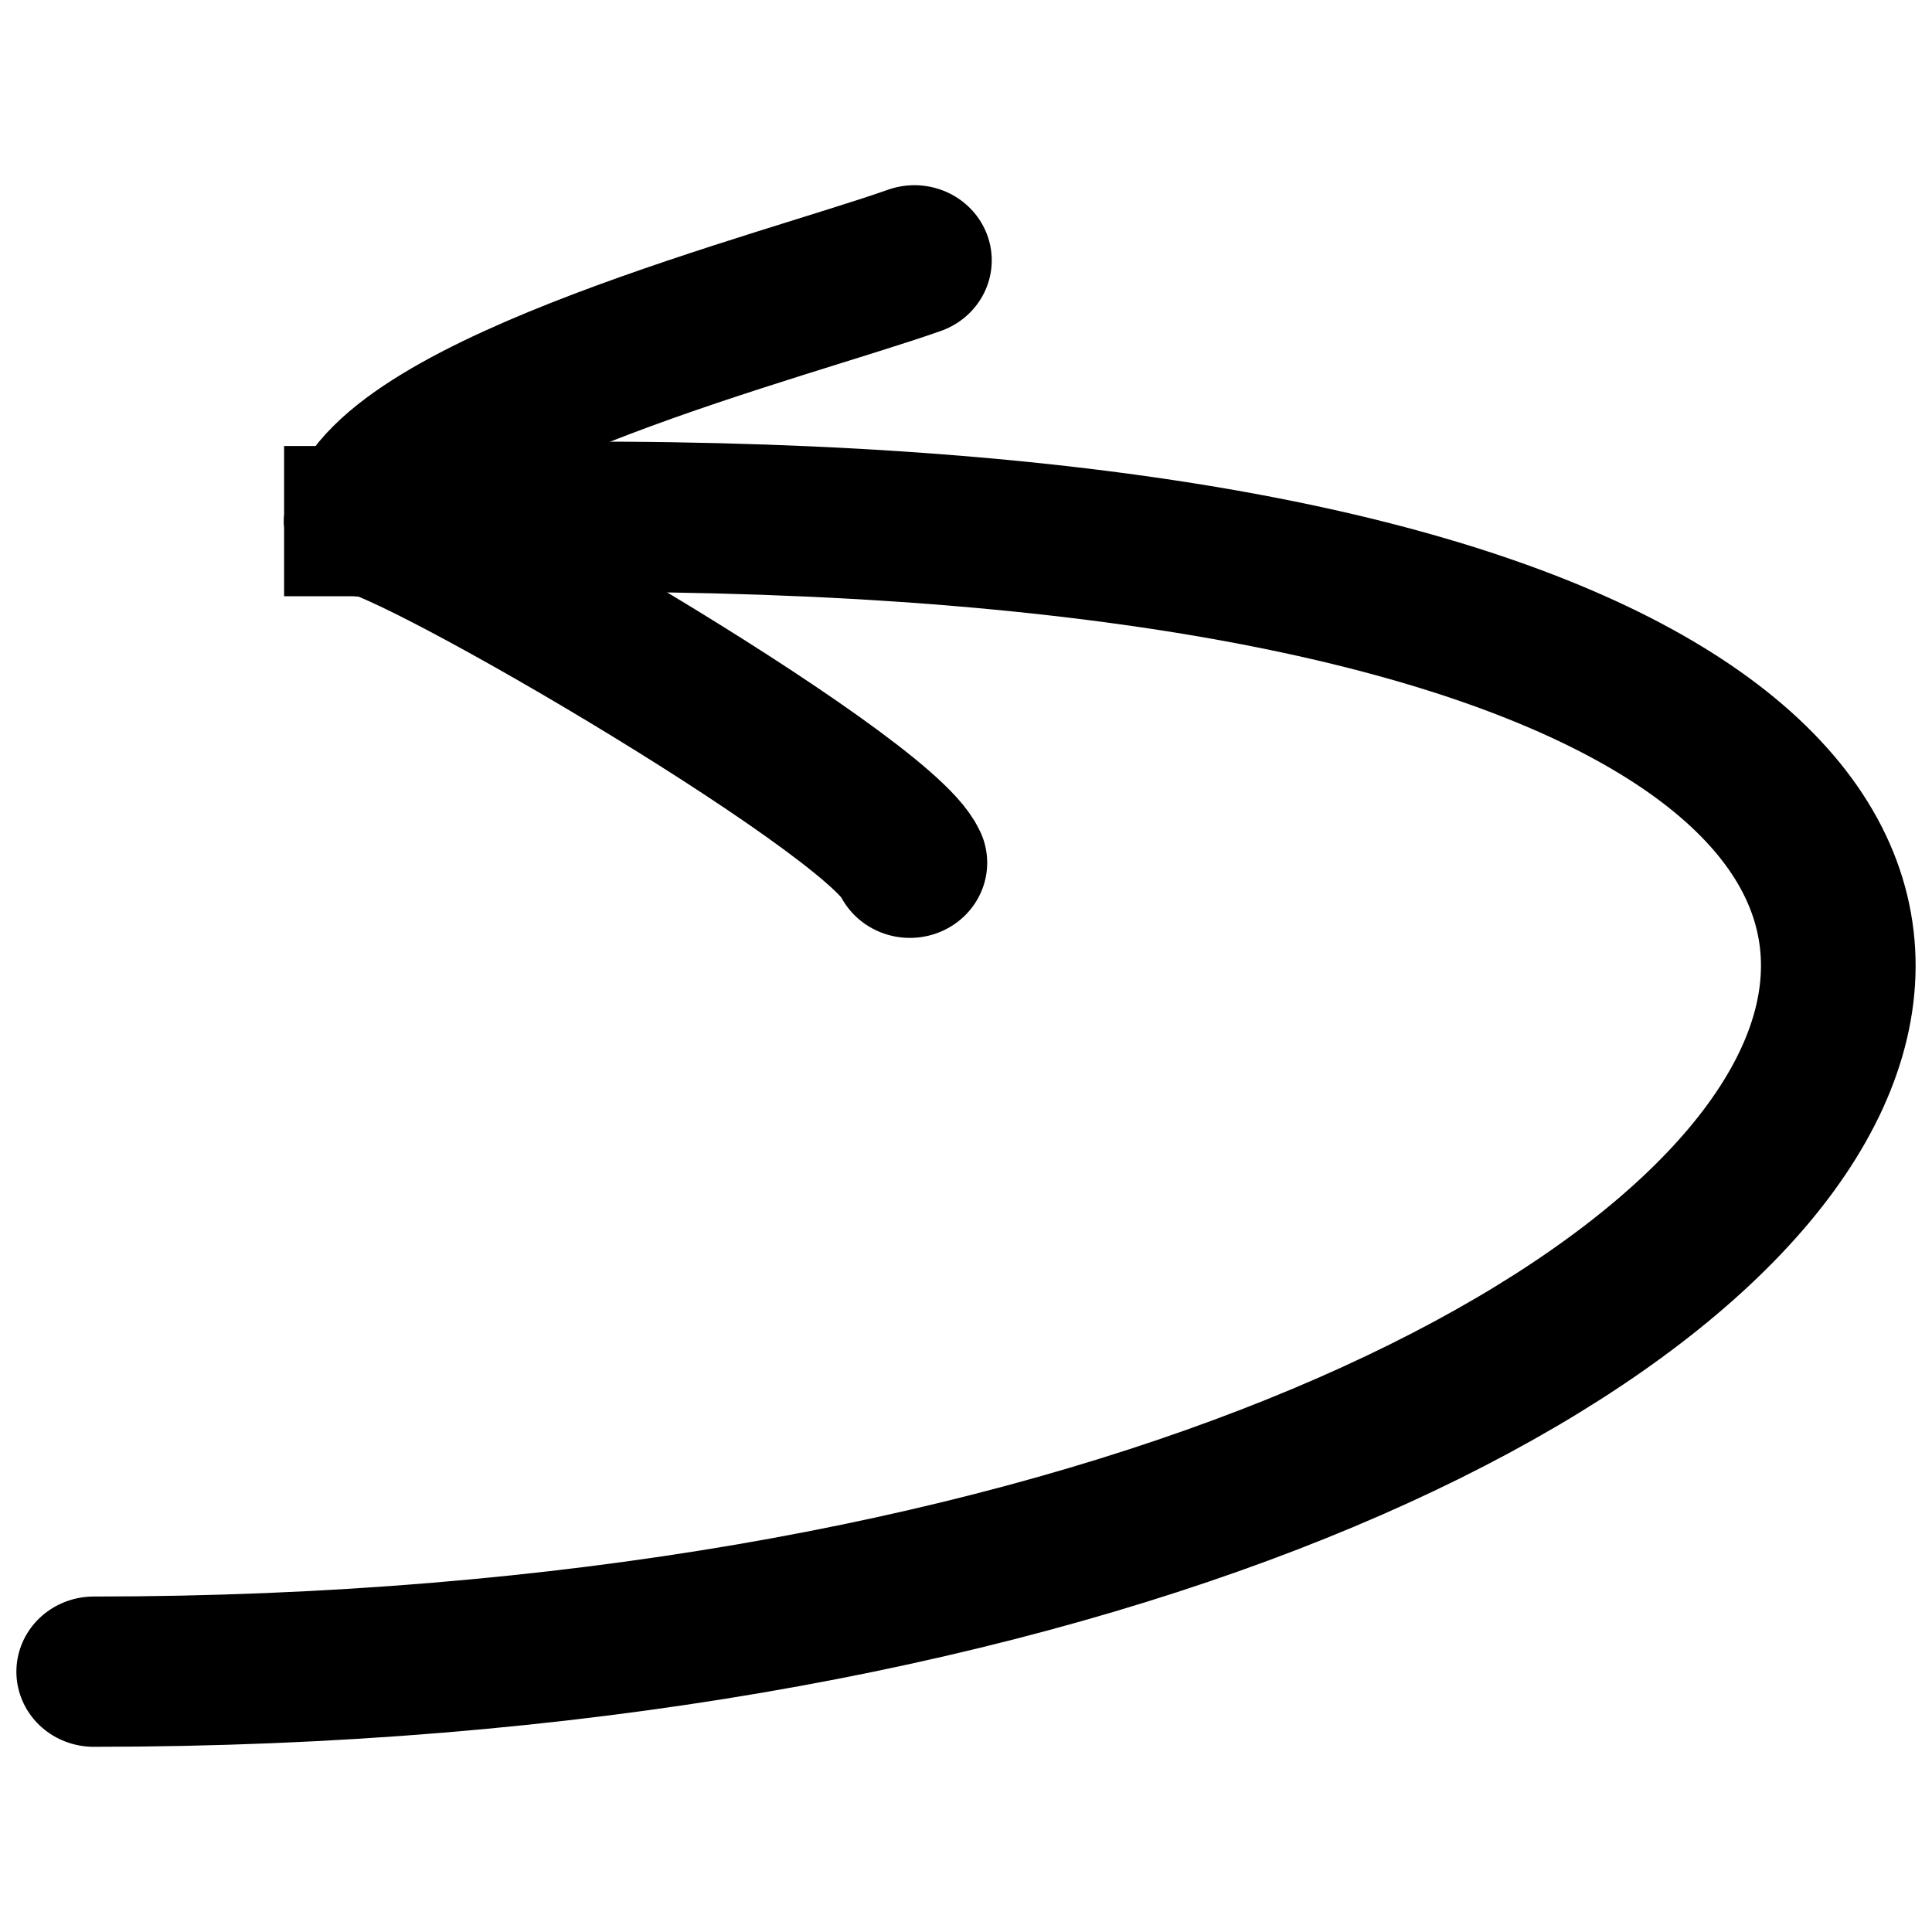
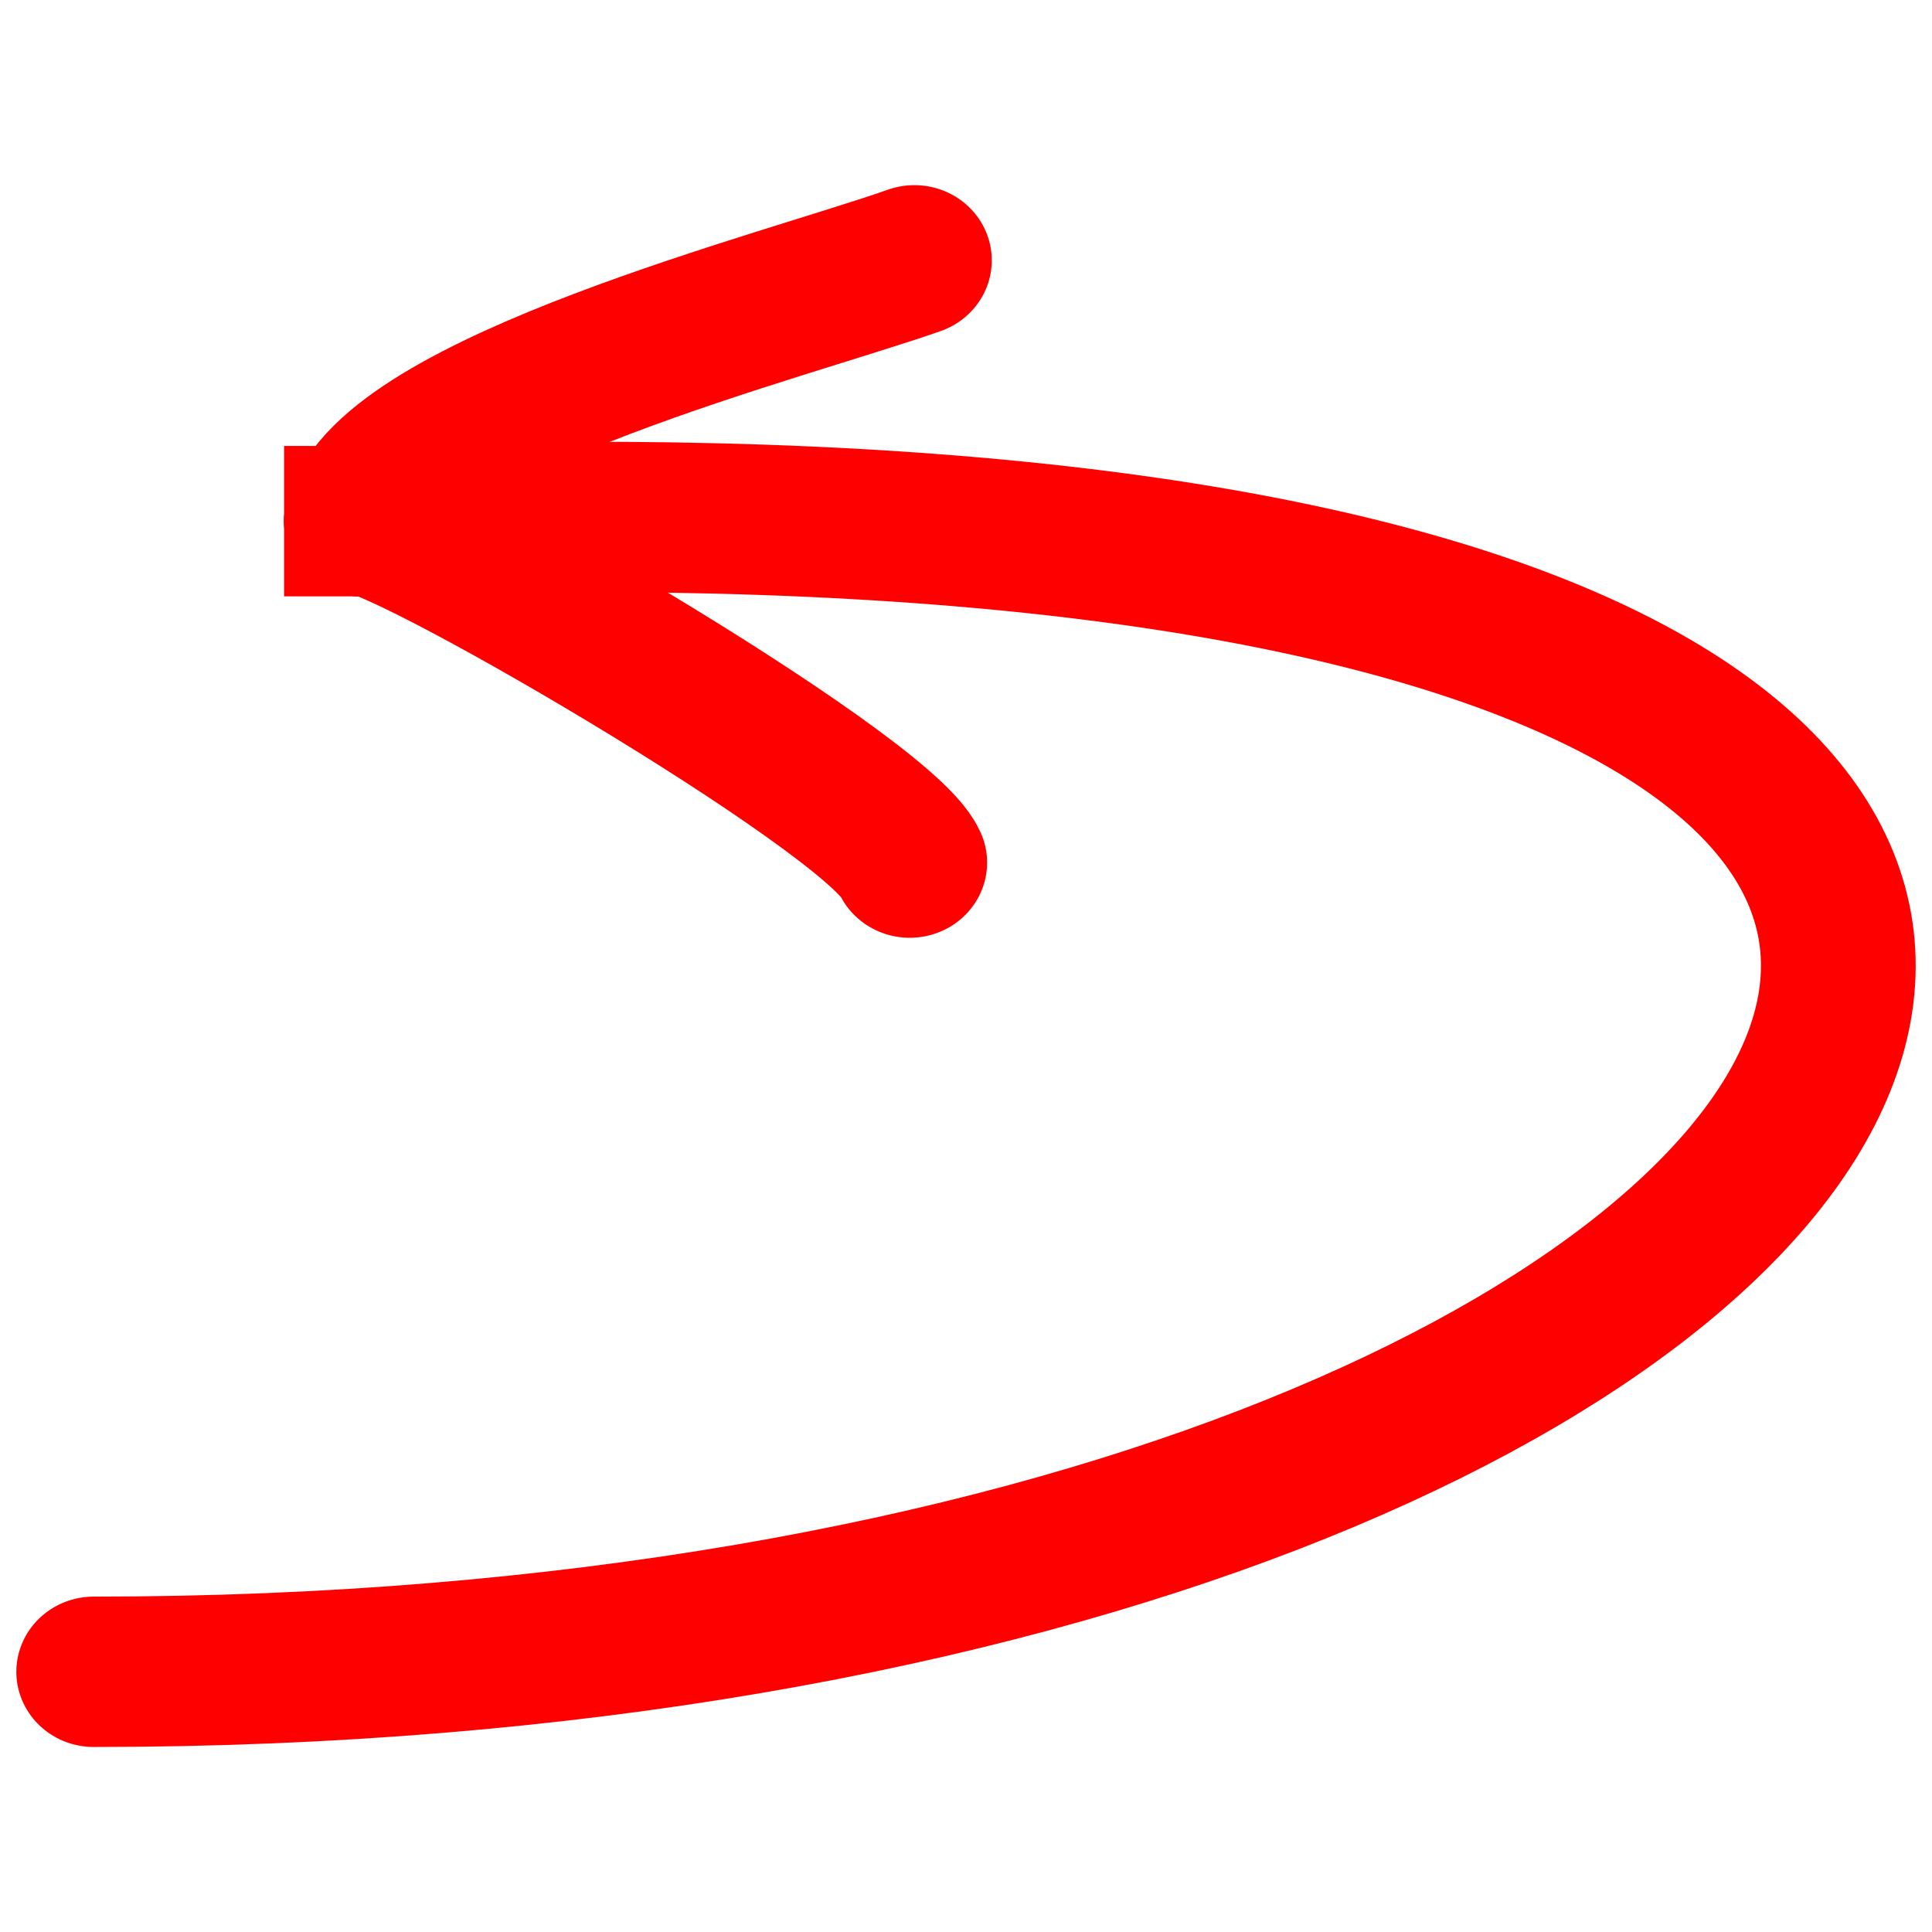
- <svg xmlns="http://www.w3.org/2000/svg" width="120pt" height="120pt" viewBox="0 0 120 120">
-   <defs />
-   <path id="shape0" transform="matrix(1.261303 0 0 1.225671 5.82 32.09525)" fill="none" stroke="#000000" stroke-width="7.615" stroke-linecap="round" stroke-linejoin="bevel" d="M0 58.527C94.017 58.527 128.057 -4.195 13.184 0.223" />
-   <path id="shape1" transform="matrix(1.261303 0 0 1.225671 22.44901 32.36847)" fill="none" stroke="#000000" stroke-width="7.615" stroke-linecap="square" stroke-linejoin="bevel" d="M0 0C0 0 0 0 0 0" />
-   <path id="shape2" transform="matrix(1.261303 0 0 1.225671 22.44901 16.17)" fill="none" stroke="#000000" stroke-width="7.615" stroke-linecap="round" stroke-linejoin="bevel" d="M0 13.216C1.516 7.322 21.024 2.265 27.232 0" />
-   <path id="shape3" transform="matrix(1.261303 0 0 1.225671 22.44901 32.30735)" fill="none" stroke="#000000" stroke-width="7.615" stroke-linecap="round" stroke-linejoin="bevel" d="M0 0.05C0.724 -0.964 25.443 13.784 27.008 17.362" />
+ <svg xmlns="http://www.w3.org/2000/svg" width="160" height="160" viewBox="0 0 120 120">
+   <g stroke="red">
+     <path transform="matrix(1.2613 0 0 1.22567 5.82 32.1)" fill="none" stroke-width="7.62" stroke-linecap="round" stroke-linejoin="bevel" d="M0 58.53c94.02 0 128.06-62.73 13.18-58.3" />
+     <path transform="matrix(1.2613 0 0 1.22567 22.45 32.37)" fill="none" stroke-width="7.62" stroke-linecap="square" stroke-linejoin="bevel" d="M0 0s0 0 0 0" />
+     <path transform="matrix(1.2613 0 0 1.22567 22.45 16.17)" fill="none" stroke-width="7.62" stroke-linecap="round" stroke-linejoin="bevel" d="M0 13.22C1.52 7.32 21.02 2.26 27.23 0" />
+     <path transform="matrix(1.2613 0 0 1.22567 22.45 32.3)" fill="none" stroke-width="7.62" stroke-linecap="round" stroke-linejoin="bevel" d="M0 .05C.72-.96 25.44 13.78 27 17.36" />
+   </g>
</svg>
